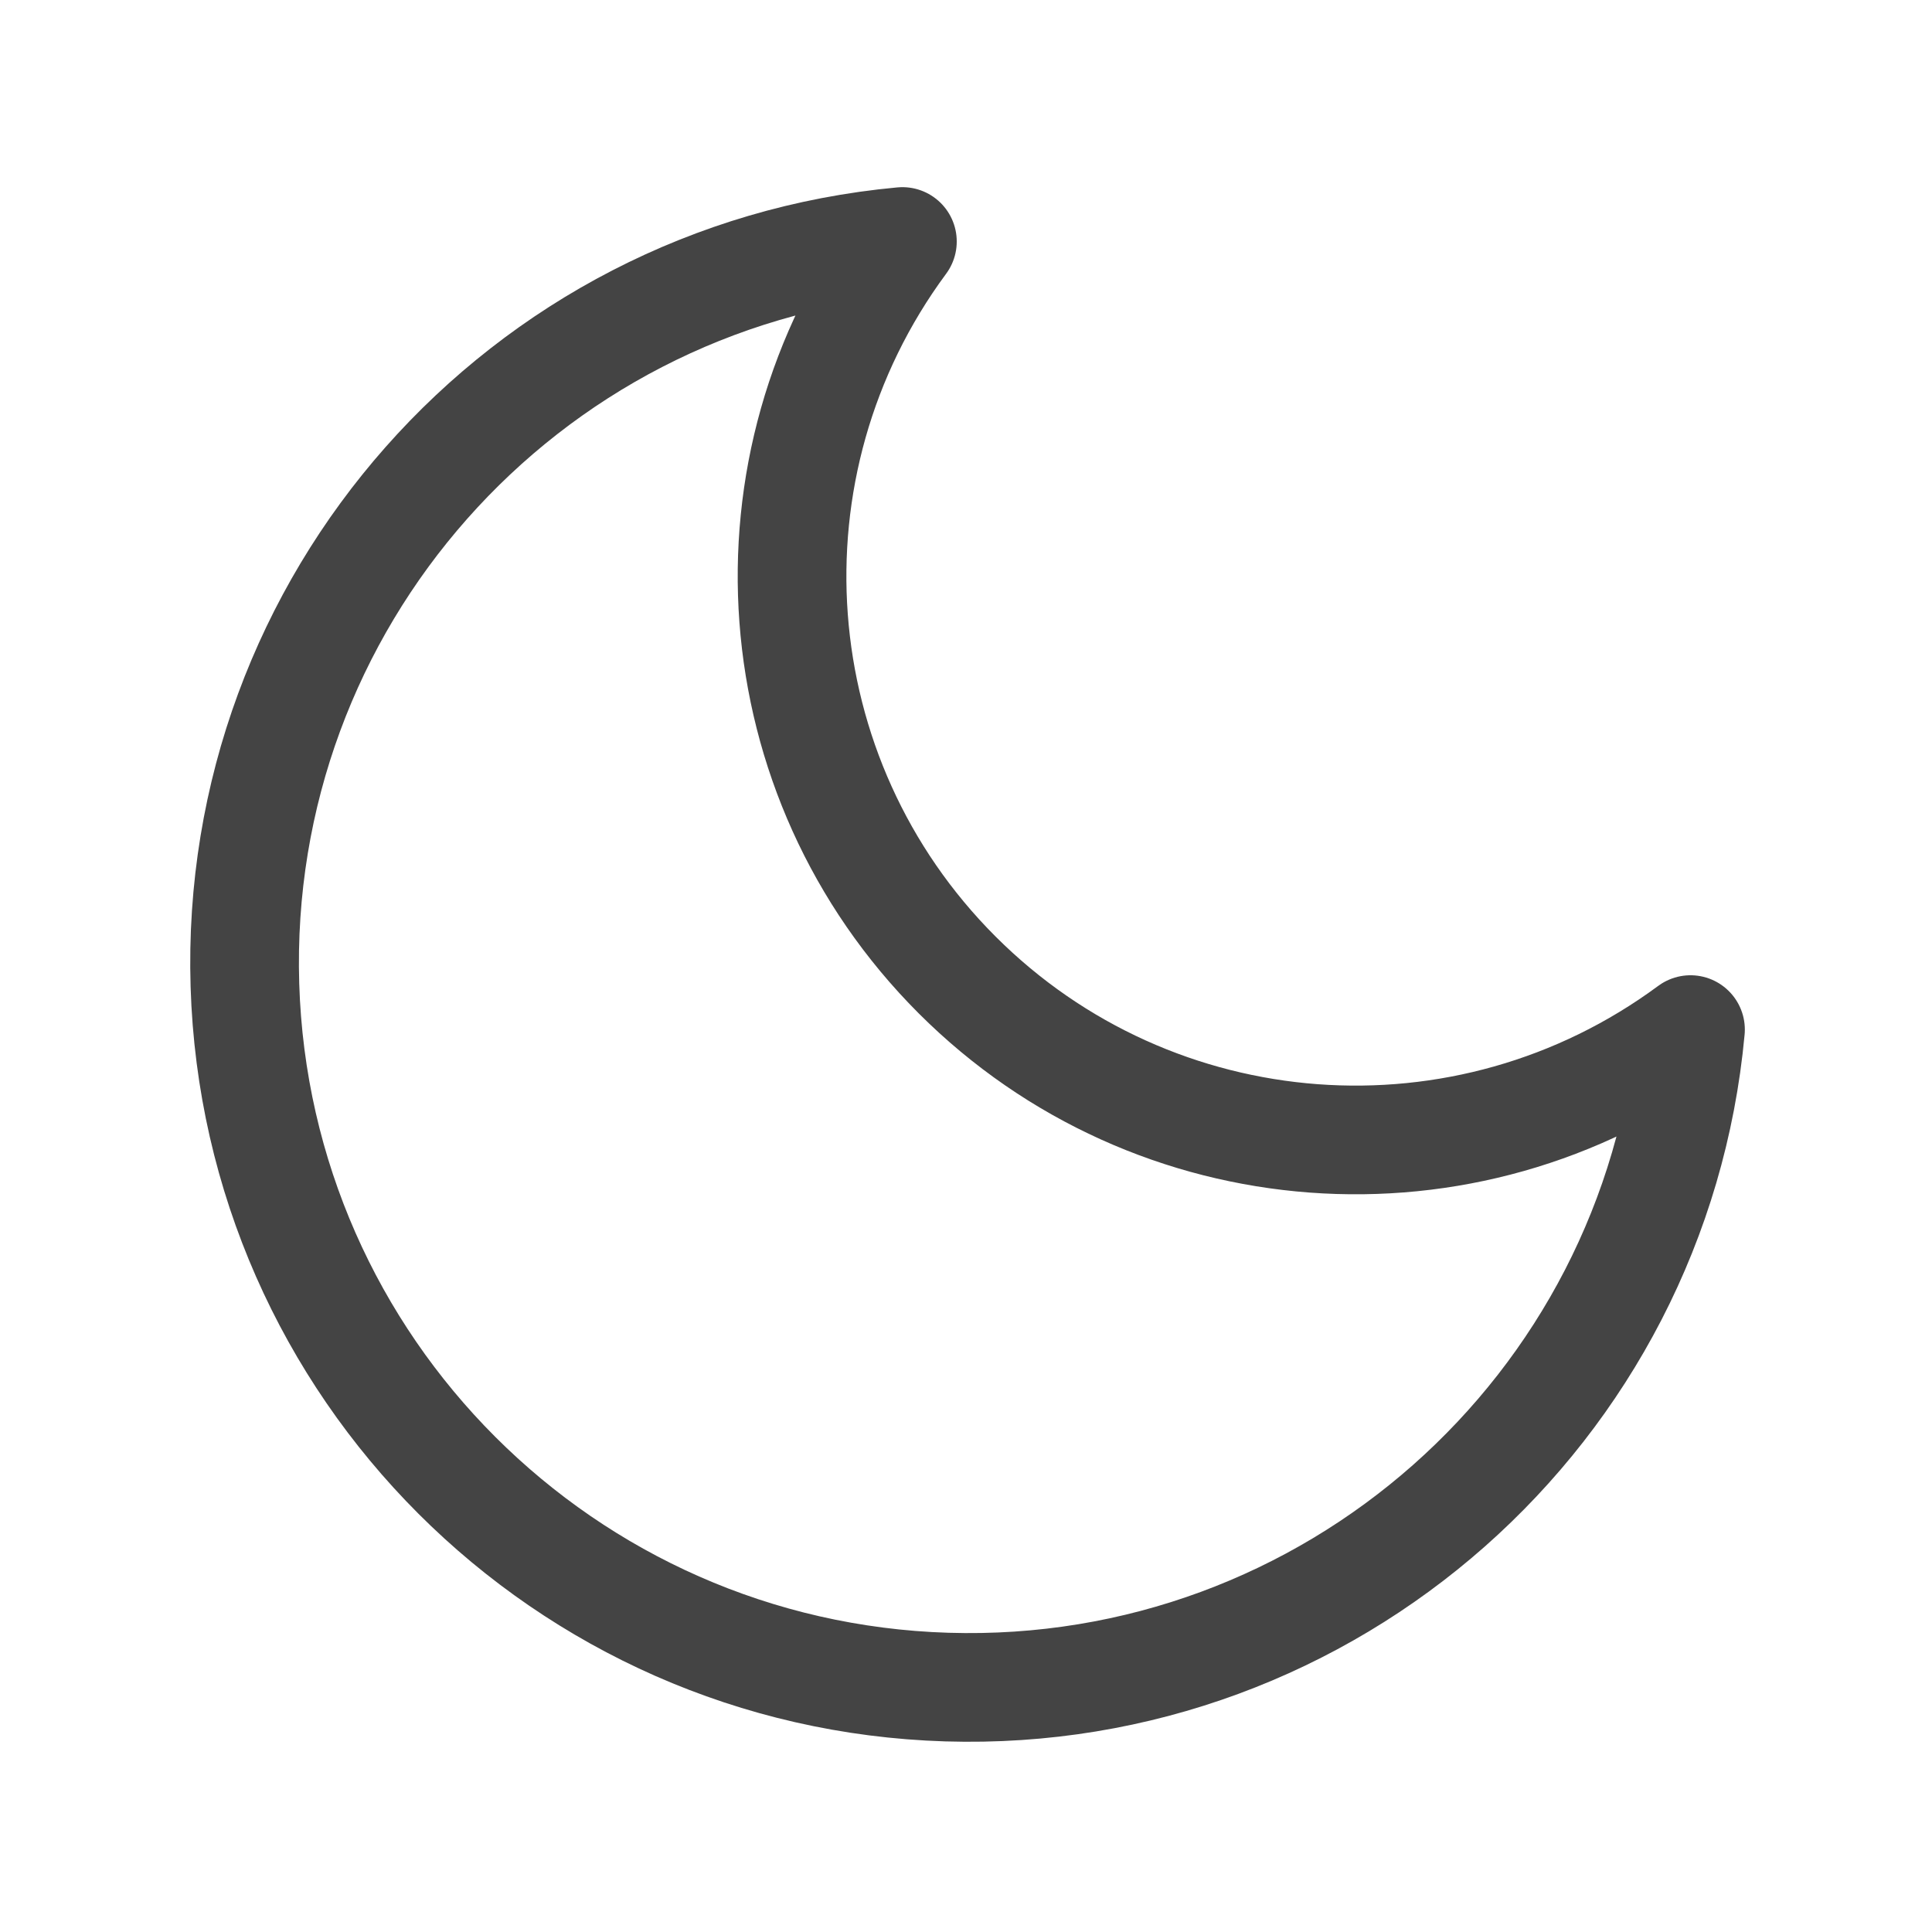
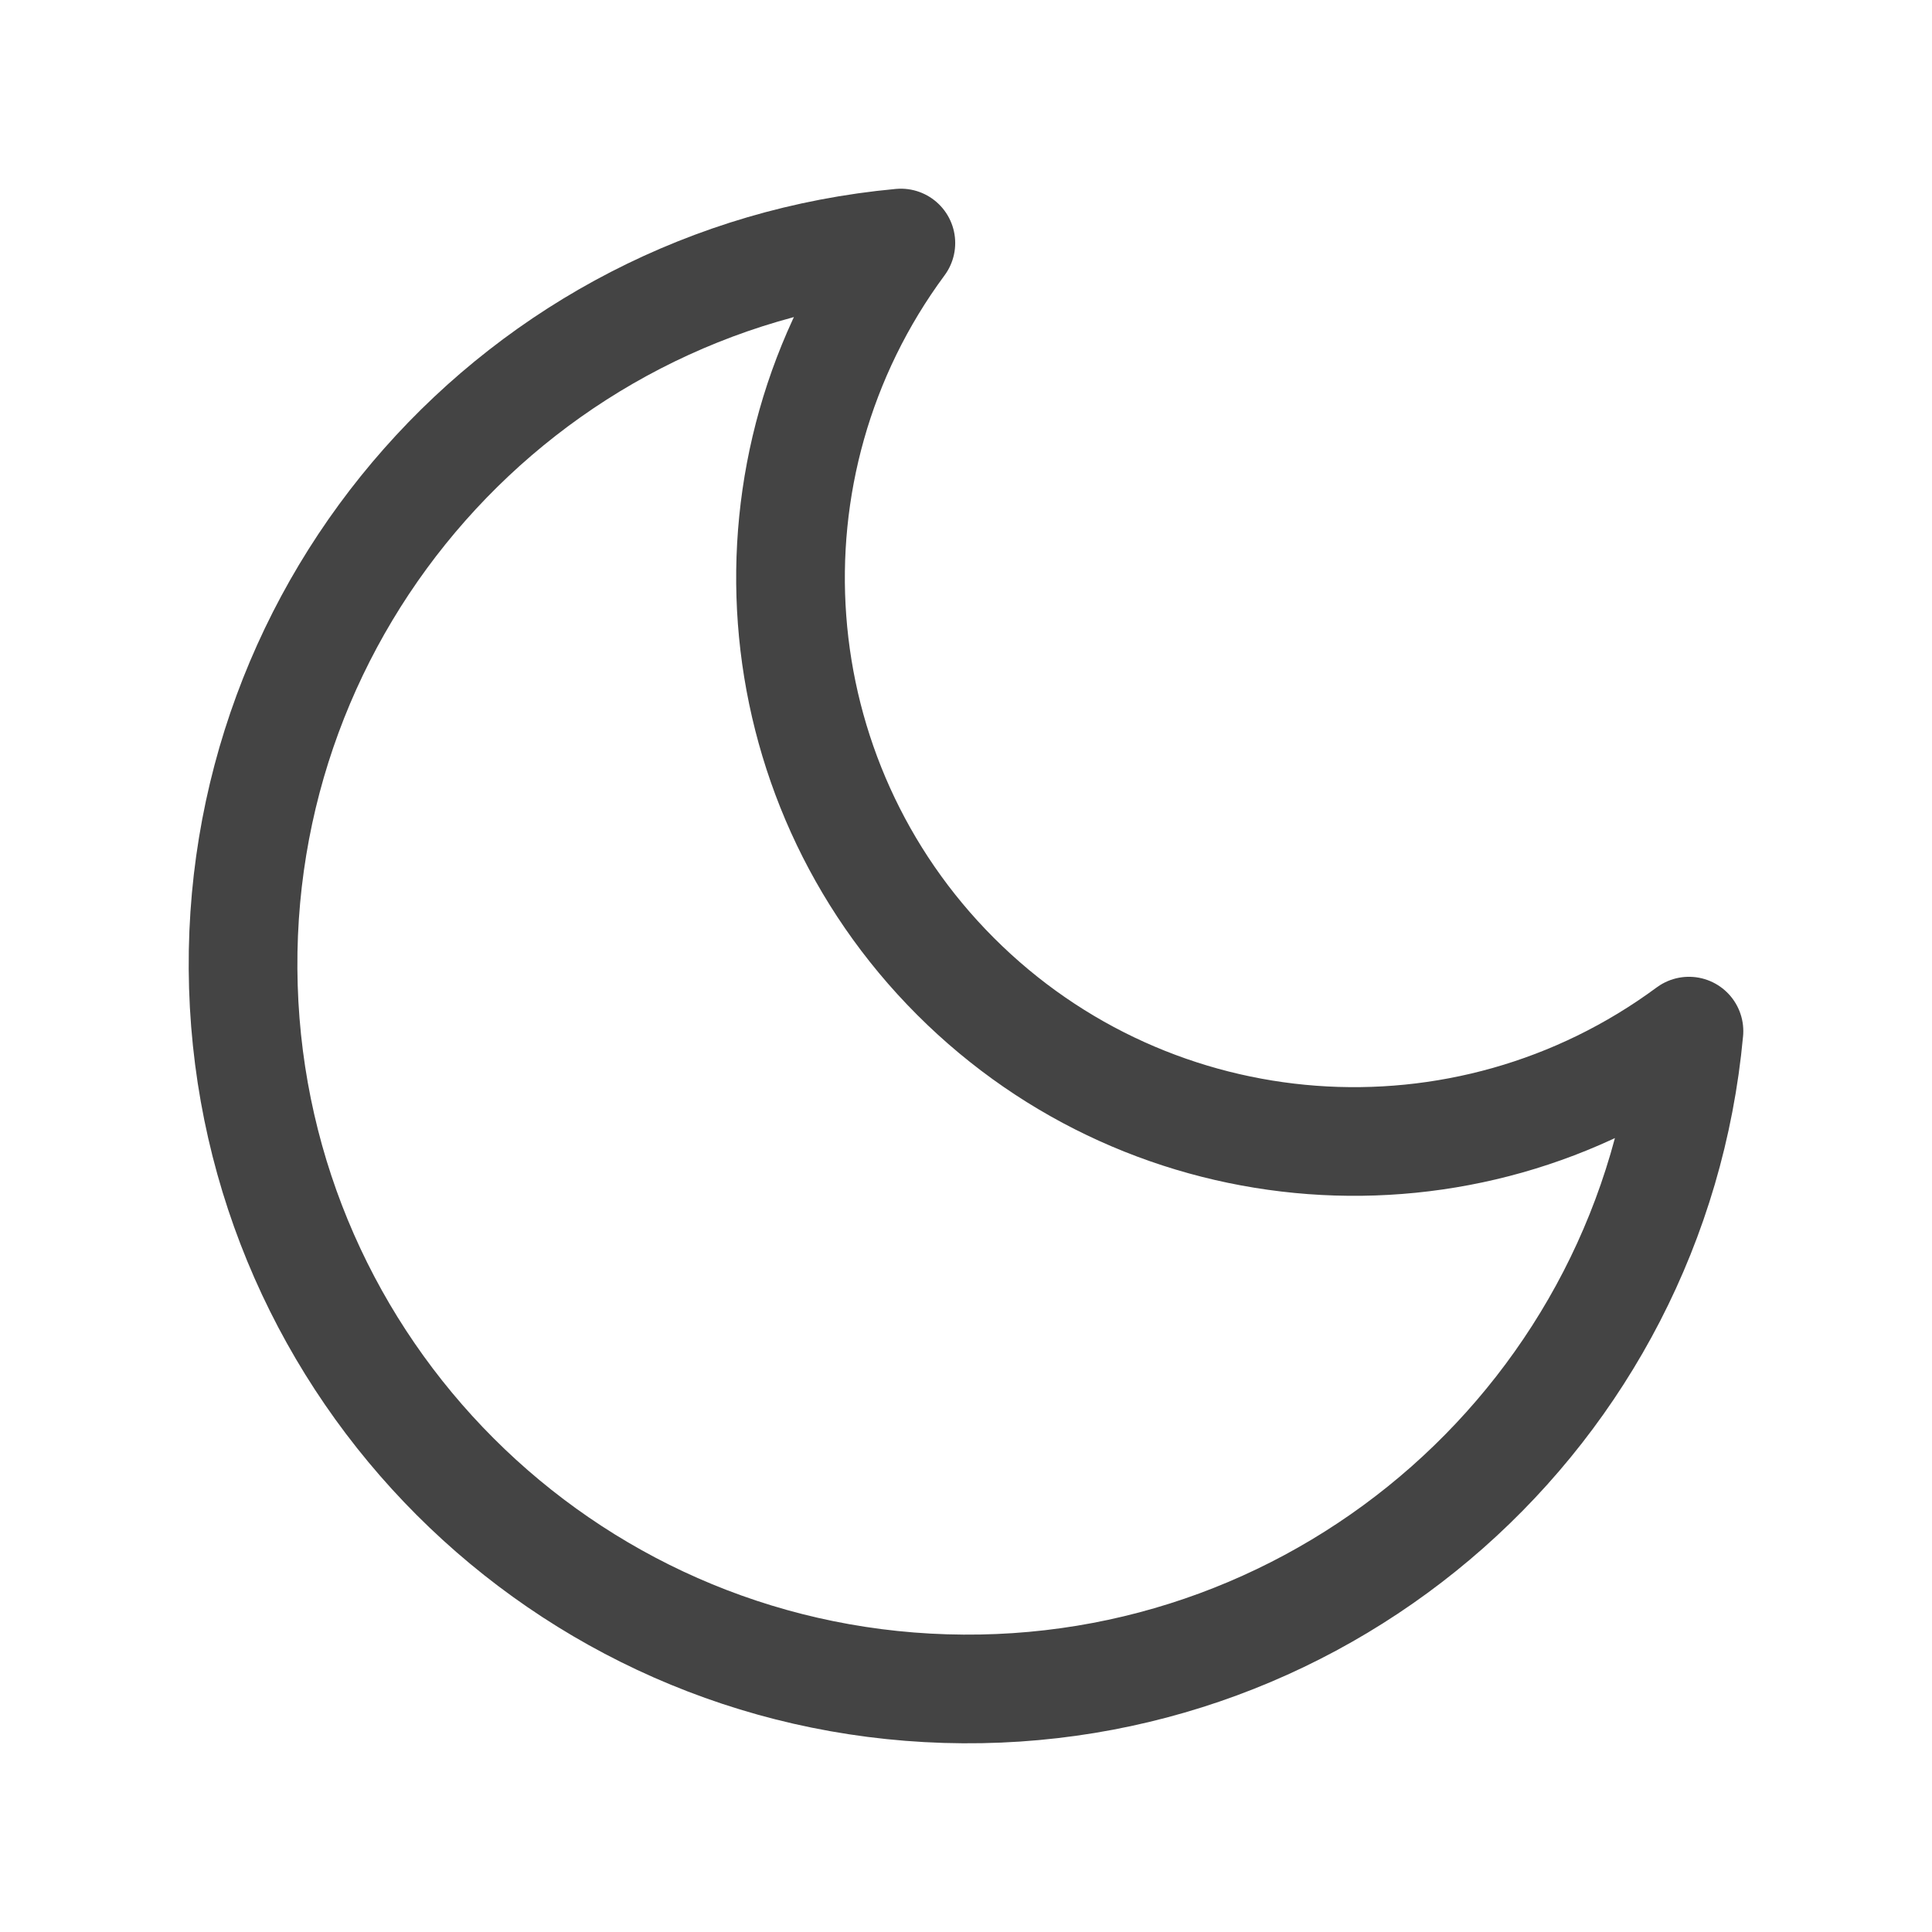
<svg xmlns="http://www.w3.org/2000/svg" width="384" height="384" viewBox="0 0 24 24">
-   <g fill="none" stroke="#444444" stroke-width="1.35" stroke-linecap="round" stroke-linejoin="round">
-     <path d="M21 12.79A9 9 0 1 1 11.21 3 7 7 0 0 0 21 12.79Z" />
+   <g data-role="center-calibration" data-center-mode="complete-composition" transform="translate(-0.0190576 0.0190576)">
+     <g fill="none" stroke="#444444" stroke-width="1.35" stroke-linecap="round" stroke-linejoin="round">
+       <path d="M21 12.79A9 9 0 1 1 11.21 3 7 7 0 0 0 21 12.79Z" />
+     </g>
  </g>
</svg>
